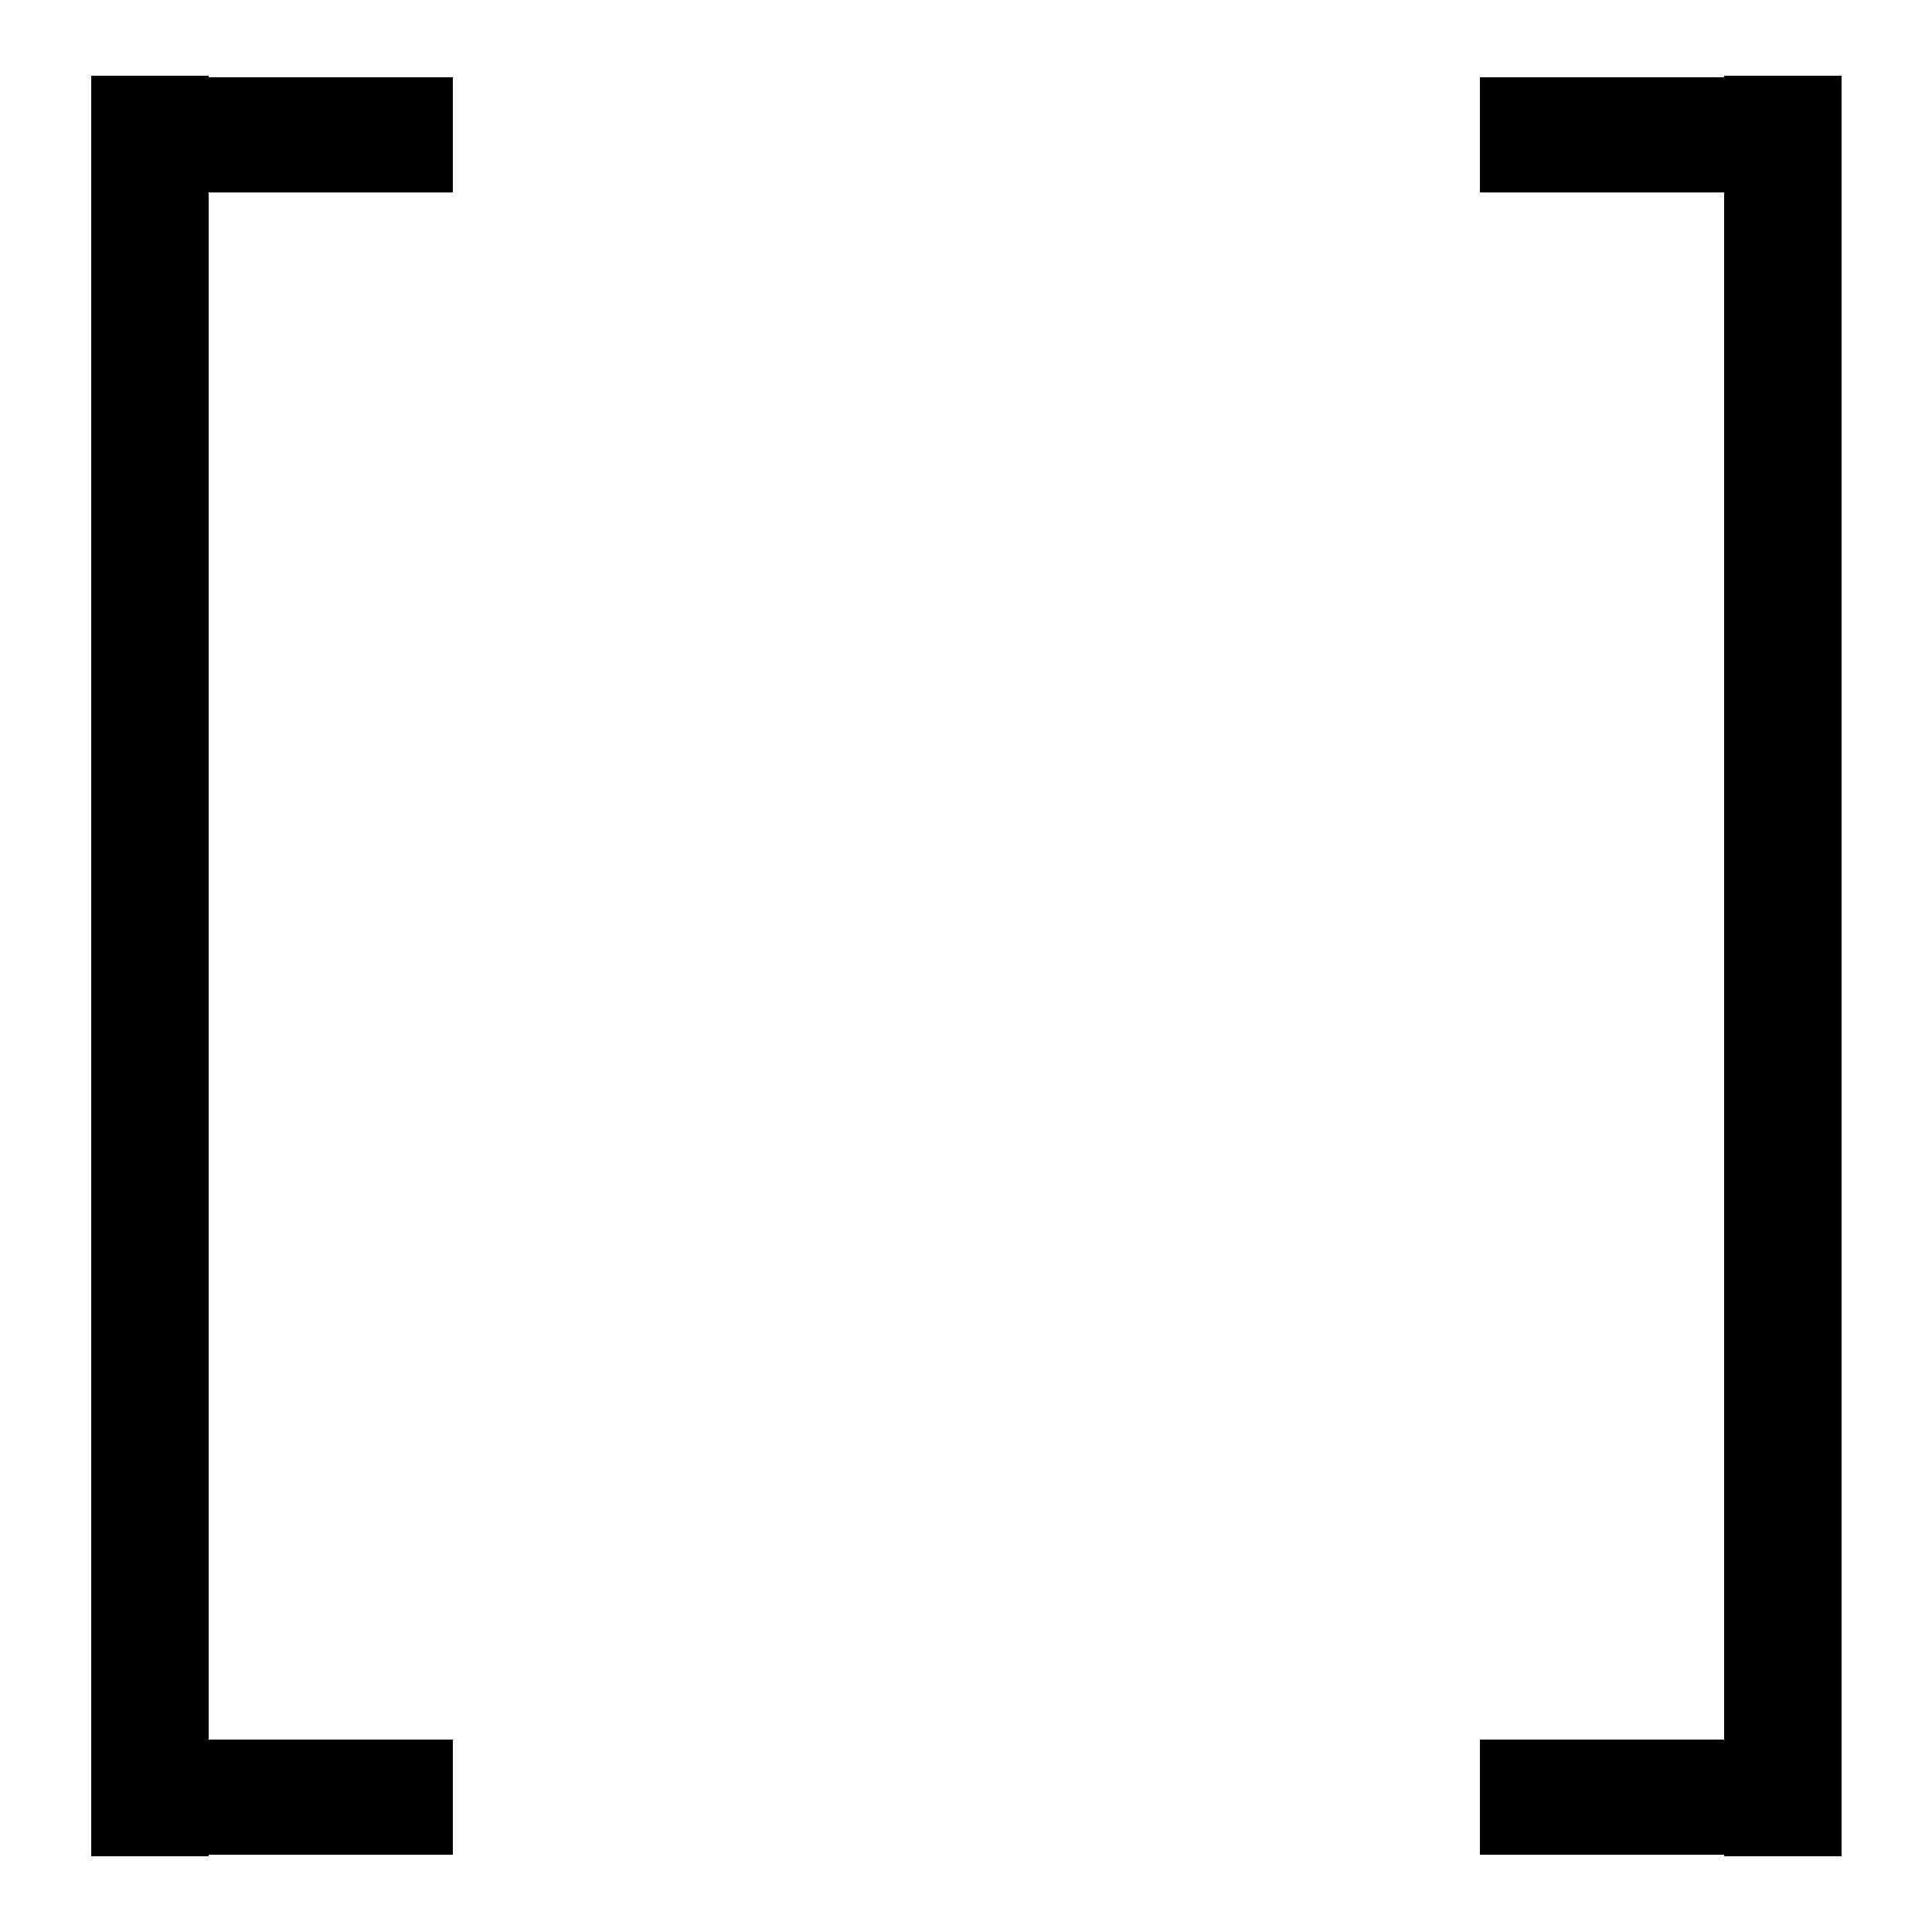
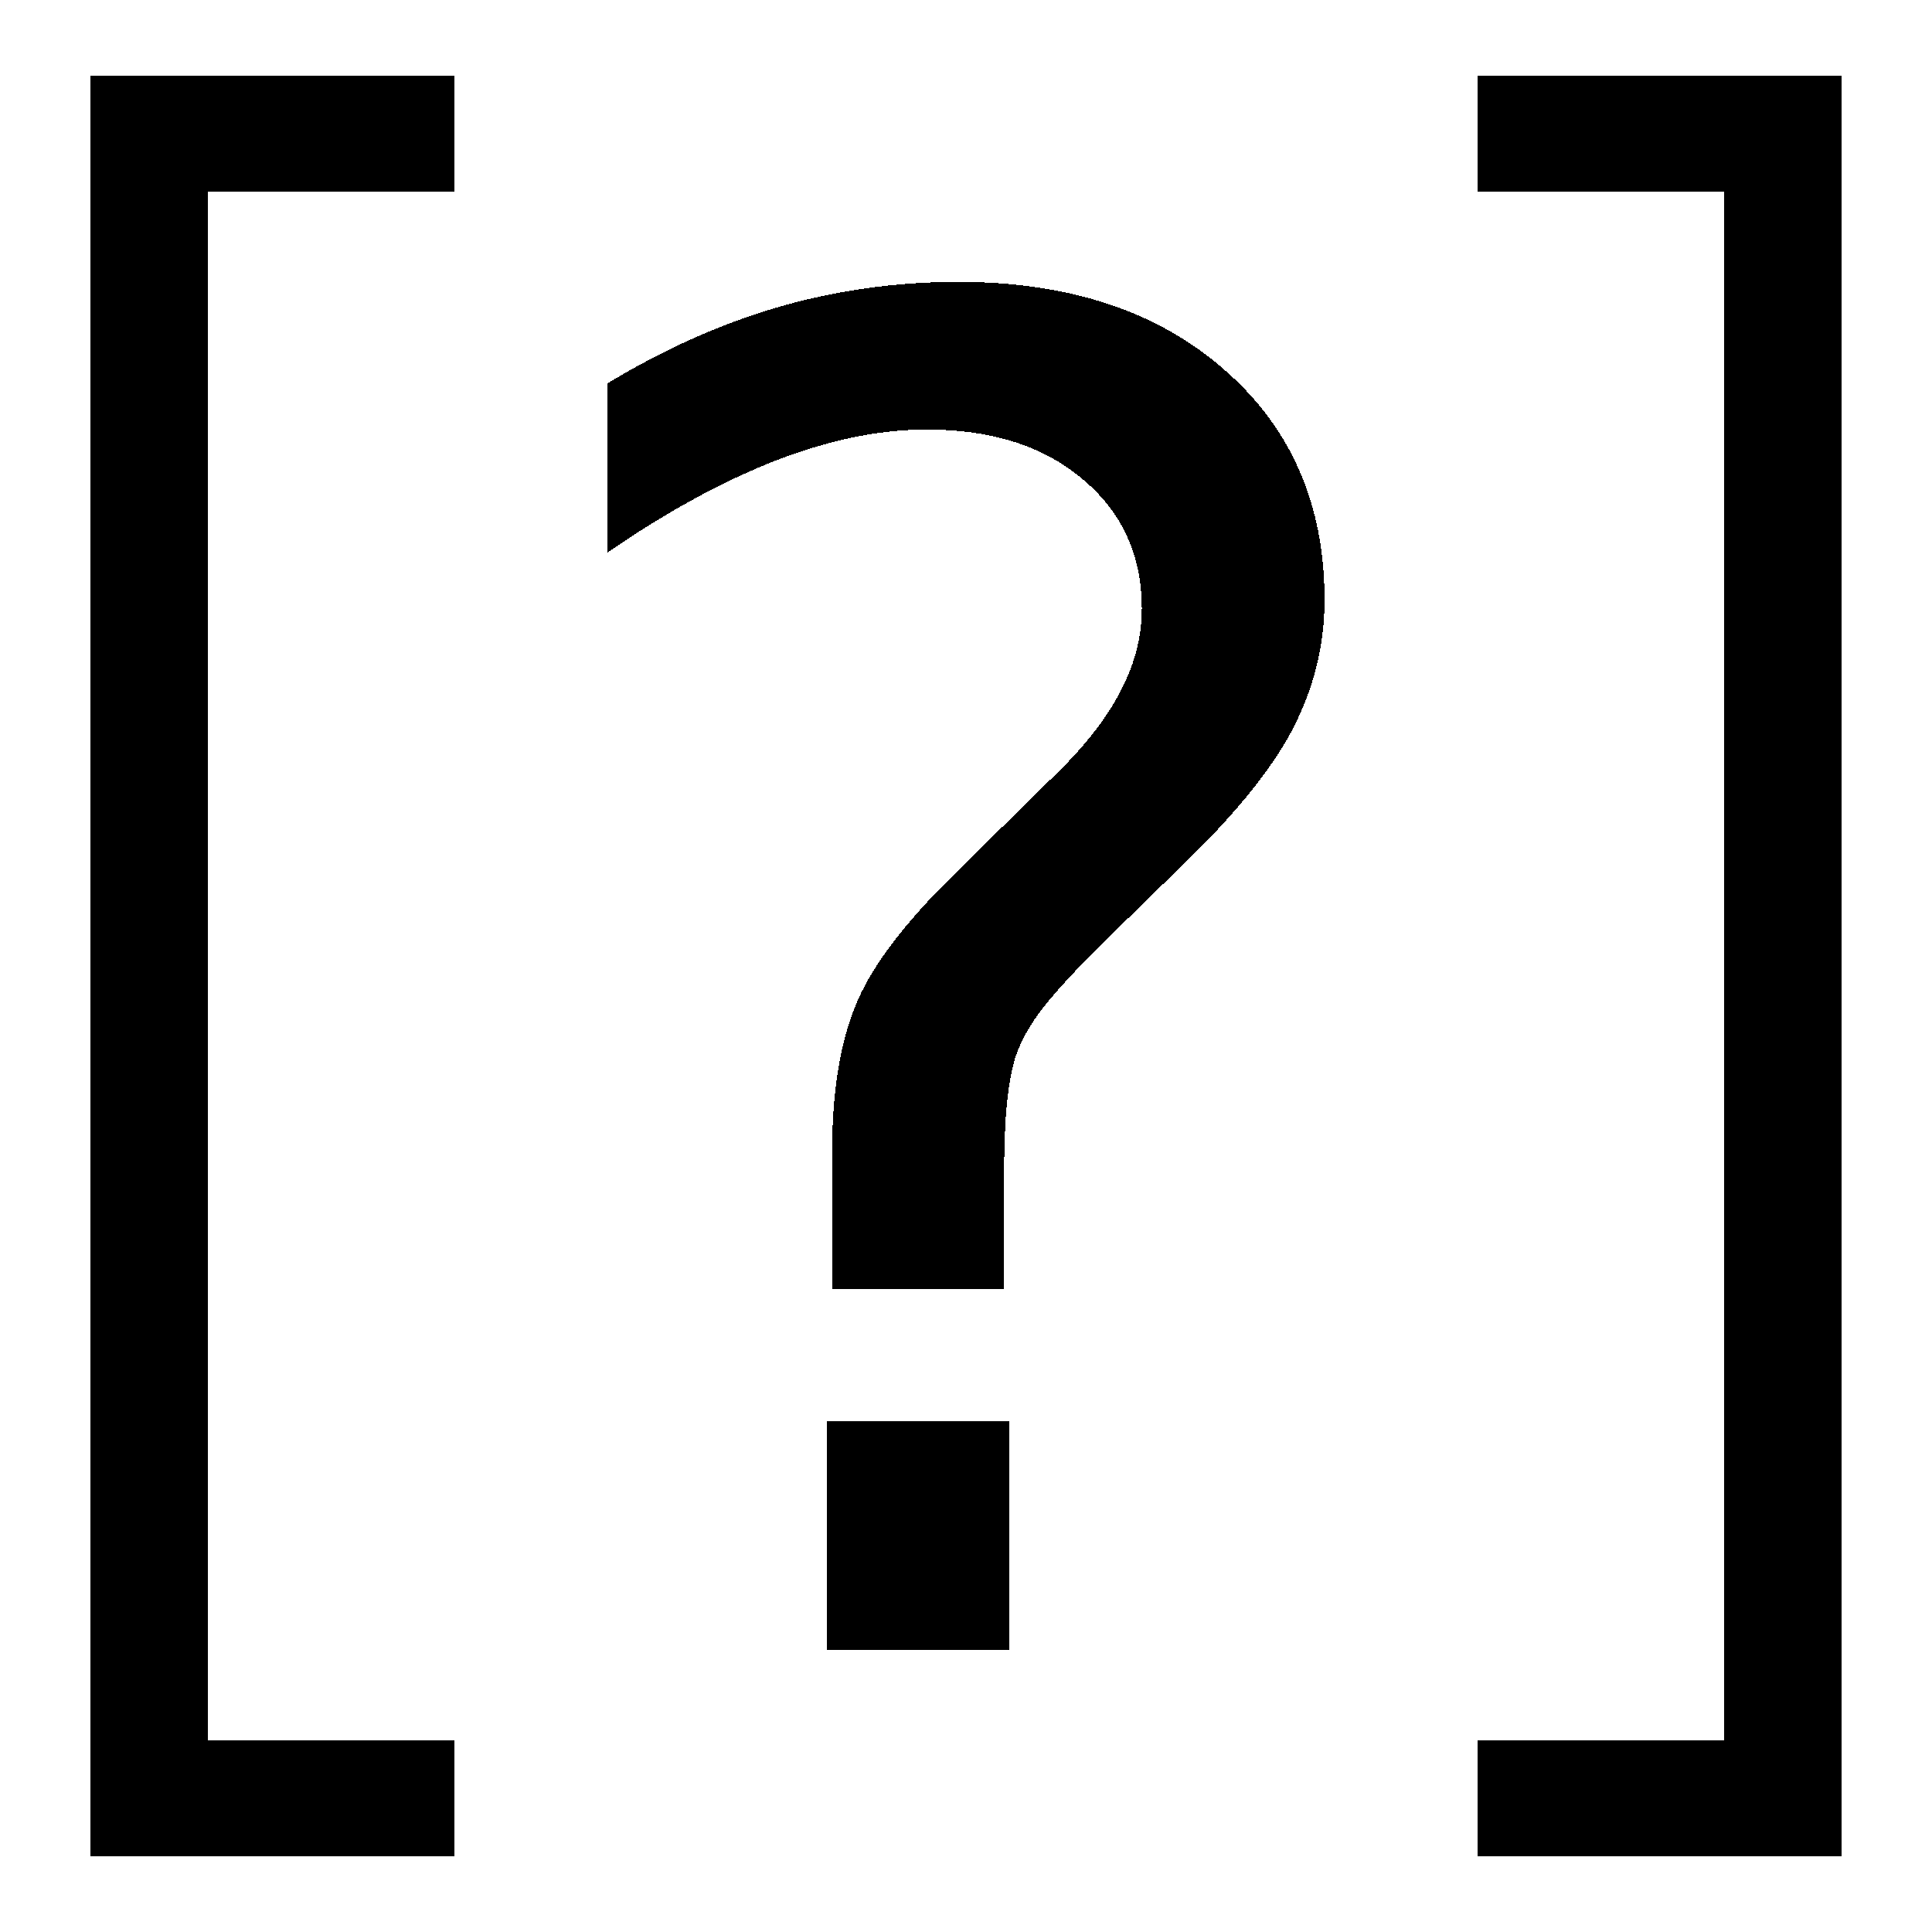
<svg xmlns="http://www.w3.org/2000/svg" version="1.1" id="Capa_1" x="0px" y="0px" width="612px" height="612px" viewBox="0 0 612 612" style="enable-background:new 0 0 612 612;" xml:space="preserve" shape-rendering="crispEdges">
  <defs id="defs3546" />
-   <g id="g4838" transform="translate(-6,0)">
-     <rect transform="matrix(0,-1,1,0,0,0)" y="71.497" x="-60.783" height="77.708" width="36.2" id="rect4683-1" style="opacity:1;fill:#000000;fill-opacity:1;fill-rule:nonzero;stroke:#000000;stroke-width:0.374;stroke-opacity:1" />
-     <rect transform="scale(-1,-1)" y="-587.416" x="-71.497" height="562.833" width="36.2" id="rect4683-1-2" style="opacity:1;fill:#000000;fill-opacity:1;fill-rule:nonzero;stroke:#000000;stroke-width:1.007;stroke-opacity:1" />
-     <rect transform="matrix(0,-1,1,0,0,0)" y="71.497" x="-587.416" height="77.708" width="36.2" id="rect4683-1-0" style="opacity:1;fill:#000000;fill-opacity:1;fill-rule:nonzero;stroke:#000000;stroke-width:0.374;stroke-opacity:1" />
+   <g id="g4177" transform="translate(-0.04674339,-3.3558877e-8)">
+     <g transform="translate(0,24.08014)" id="g4171">
+       <g id="g4162">
+         <path transform="matrix(0,-1,1,0,0,0)" style="opacity:1;fill:#000000;fill-opacity:1;fill-rule:nonzero;stroke:#000000;stroke-width:0.374;stroke-opacity:1" d="m -36.387,66.188 36.2,0 0,77.708 -36.2,0 z" id="rect4683-1" />
+         <path transform="scale(-1,-1)" style="opacity:1;fill:#000000;fill-opacity:1;fill-rule:nonzero;stroke:#000000;stroke-width:1.007;stroke-opacity:1" d="m -65.497,-563.336 36.2,0 0,562.833 -36.2,0 z" id="rect4683-1-2" />
+       </g>
+       <path transform="matrix(0,-1,1,0,0,0)" style="opacity:1;fill:#000000;fill-opacity:1;fill-rule:nonzero;stroke:#000000;stroke-width:0.374;stroke-opacity:1" d="m -563.653,66.188 36.2,0 0,77.708 -36.2,0 z" id="rect4683-1-0" />
+     </g>
+     <g transform="translate(0,24.08014)" id="g4166">
+       <path transform="matrix(0,-1,1,0,0,0)" style="opacity:1;fill:#000000;fill-opacity:1;fill-rule:nonzero;stroke:#000000;stroke-width:0.374;stroke-opacity:1" d="m -563.653,468.197 36.2,0 0,77.708 -36.2,0 z" id="rect4764" />
+       <path transform="scale(-1,-1)" style="opacity:1;fill:#000000;fill-opacity:1;fill-rule:nonzero;stroke:#000000;stroke-width:1.007;stroke-opacity:1" d="m -582.796,-563.336 36.2,0 0,562.833 -36.2,0 z" id="rect4766" />
+       <path transform="matrix(0,-1,1,0,0,0)" style="opacity:1;fill:#000000;fill-opacity:1;fill-rule:nonzero;stroke:#000000;stroke-width:0.374;stroke-opacity:1" d="m -36.387,468.197 36.2,0 0,77.708 -36.2,0 z" id="rect4768" />
+     </g>
+     <g transform="matrix(3.244321,0,0,3.244321,-267.2849,-256.5691)" style="font-style:normal;font-weight:normal;font-size:40px;line-height:125%;font-family:sans-serif;letter-spacing:0px;word-spacing:0px;fill:#000000;fill-opacity:1;stroke:none;stroke-width:1px;stroke-linecap:butt;stroke-linejoin:miter;stroke-opacity:1" id="flowRoot4907">
+       <path d="m 163.125,217.874 17.842,0 0,22.324 -17.842,0 0,-22.324 z m 17.314,-12.92 -16.787,0 0,-13.535 q 0,-8.877 2.461,-14.59 2.461,-5.713 10.371,-13.271 l 7.91,-7.822 q 5.01,-4.658 7.207,-8.789 2.285,-4.131 2.285,-8.438 0,-7.822 -5.801,-12.656 -5.713,-4.834 -15.205,-4.834 -6.943,0 -14.854,3.076 -7.822,3.076 -16.348,8.965 l 0,-16.523 q 8.262,-5.01 16.699,-7.471 8.525,-2.461 17.578,-2.461 16.172,0 25.928,8.525 9.844,8.525 9.844,22.5 0,6.68 -3.164,12.744 -3.164,5.977 -11.074,13.535 l -7.734,7.559 q -4.131,4.131 -5.889,6.504 -1.67,2.285 -2.373,4.482 -0.527,1.846 -0.791,4.482 -0.264,2.637 -0.264,7.207 l 0,10.811 z" style="font-size:180px" id="path4211" />
+     </g>
  </g>
-   <g id="g4770" transform="matrix(-1,0,0,-1,894.8349,614.1939)">
-     <rect transform="matrix(0,1,-1,0,0,0)" style="opacity:1;fill:#000000;fill-opacity:1;fill-rule:nonzero;stroke:#000000;stroke-width:0.374;stroke-opacity:1" id="rect4764" width="36.2" height="77.708" x="26.778" y="-425.947" />
-     <rect style="opacity:1;fill:#000000;fill-opacity:1;fill-rule:nonzero;stroke:#000000;stroke-width:1.007;stroke-opacity:1" id="rect4766" width="36.2" height="562.833" x="312.039" y="26.778" />
-     <rect transform="matrix(0,1,-1,0,0,0)" style="opacity:1;fill:#000000;fill-opacity:1;fill-rule:nonzero;stroke:#000000;stroke-width:0.374;stroke-opacity:1" id="rect4768" width="36.2" height="77.708" x="553.411" y="-425.947" />
-   </g>
-   <flowRoot xml:space="preserve" id="flowRoot4907" style="font-style:normal;font-weight:normal;font-size:40px;line-height:125%;font-family:sans-serif;letter-spacing:0px;word-spacing:0px;fill:#000000;fill-opacity:1;stroke:none;stroke-width:1px;stroke-linecap:butt;stroke-linejoin:miter;stroke-opacity:1" transform="matrix(3.244321,0,0,3.244321,-267.2849,-256.5691)">
-     <flowRegion id="flowRegion4909">
-       <rect id="rect4911" width="102.388" height="219.232" x="128.76" y="60.783" />
-     </flowRegion>
-     <flowPara id="flowPara4913" style="font-size:180px">?</flowPara>
-   </flowRoot>
</svg>
